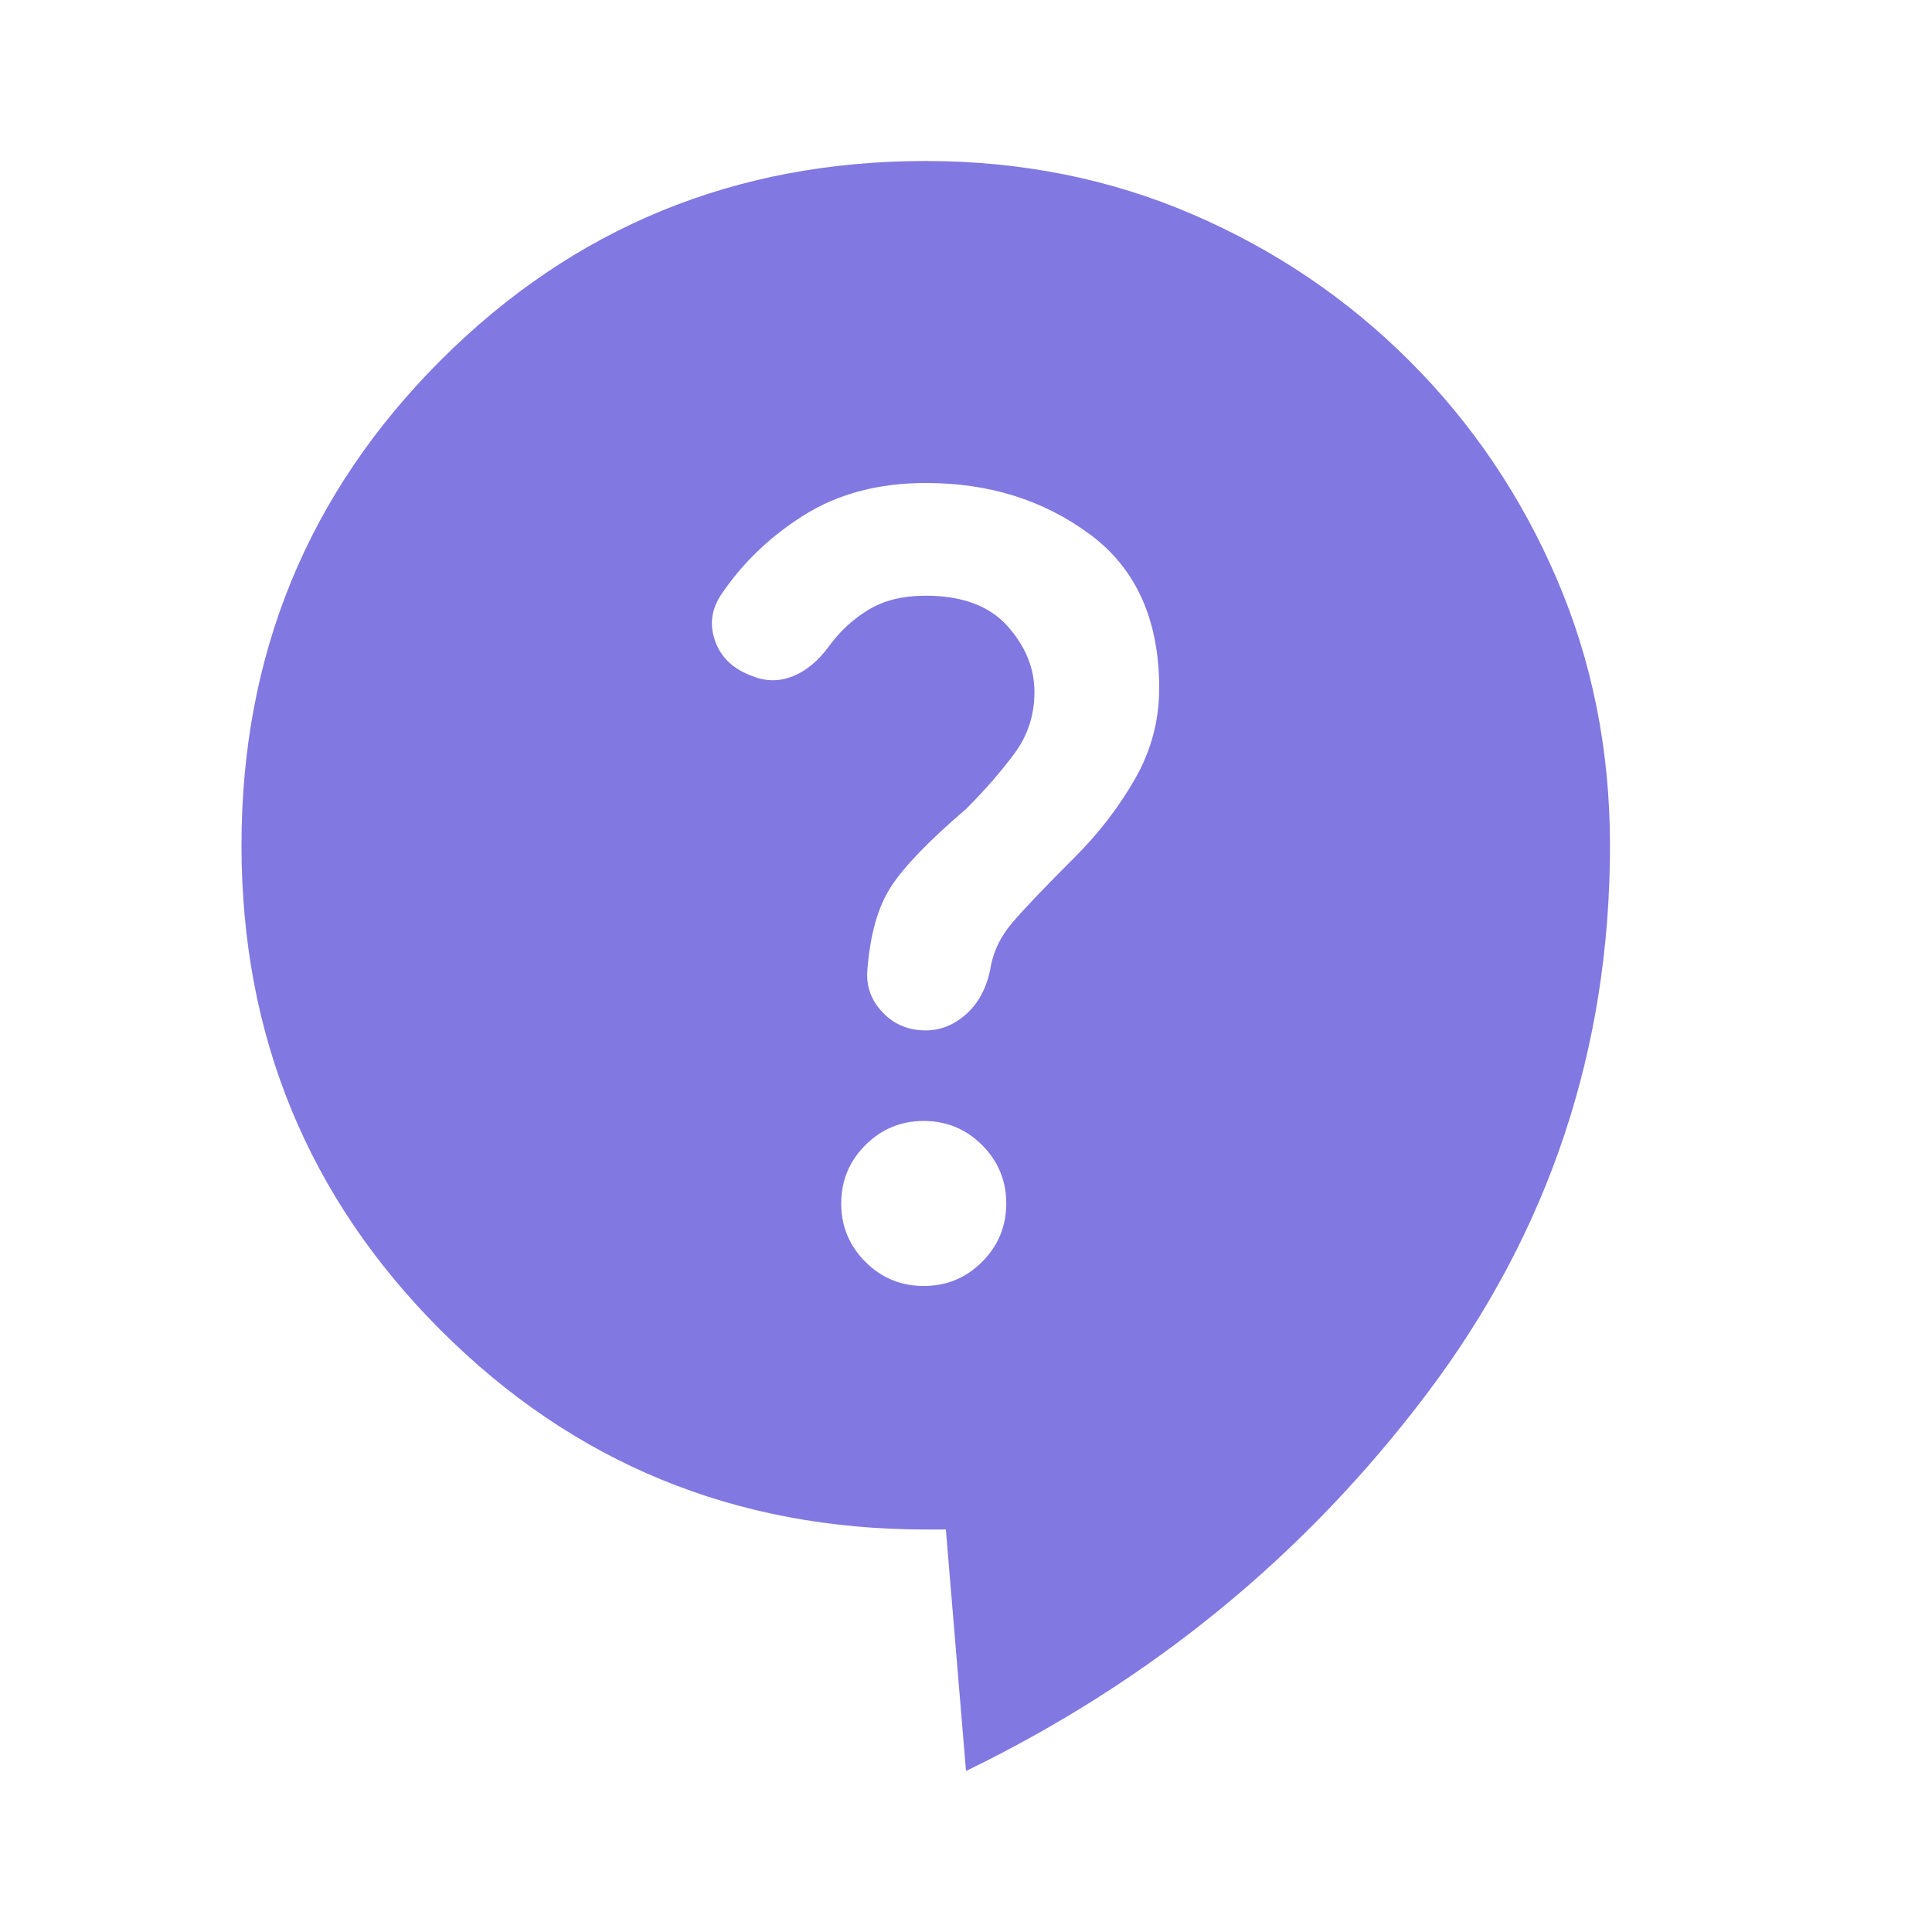
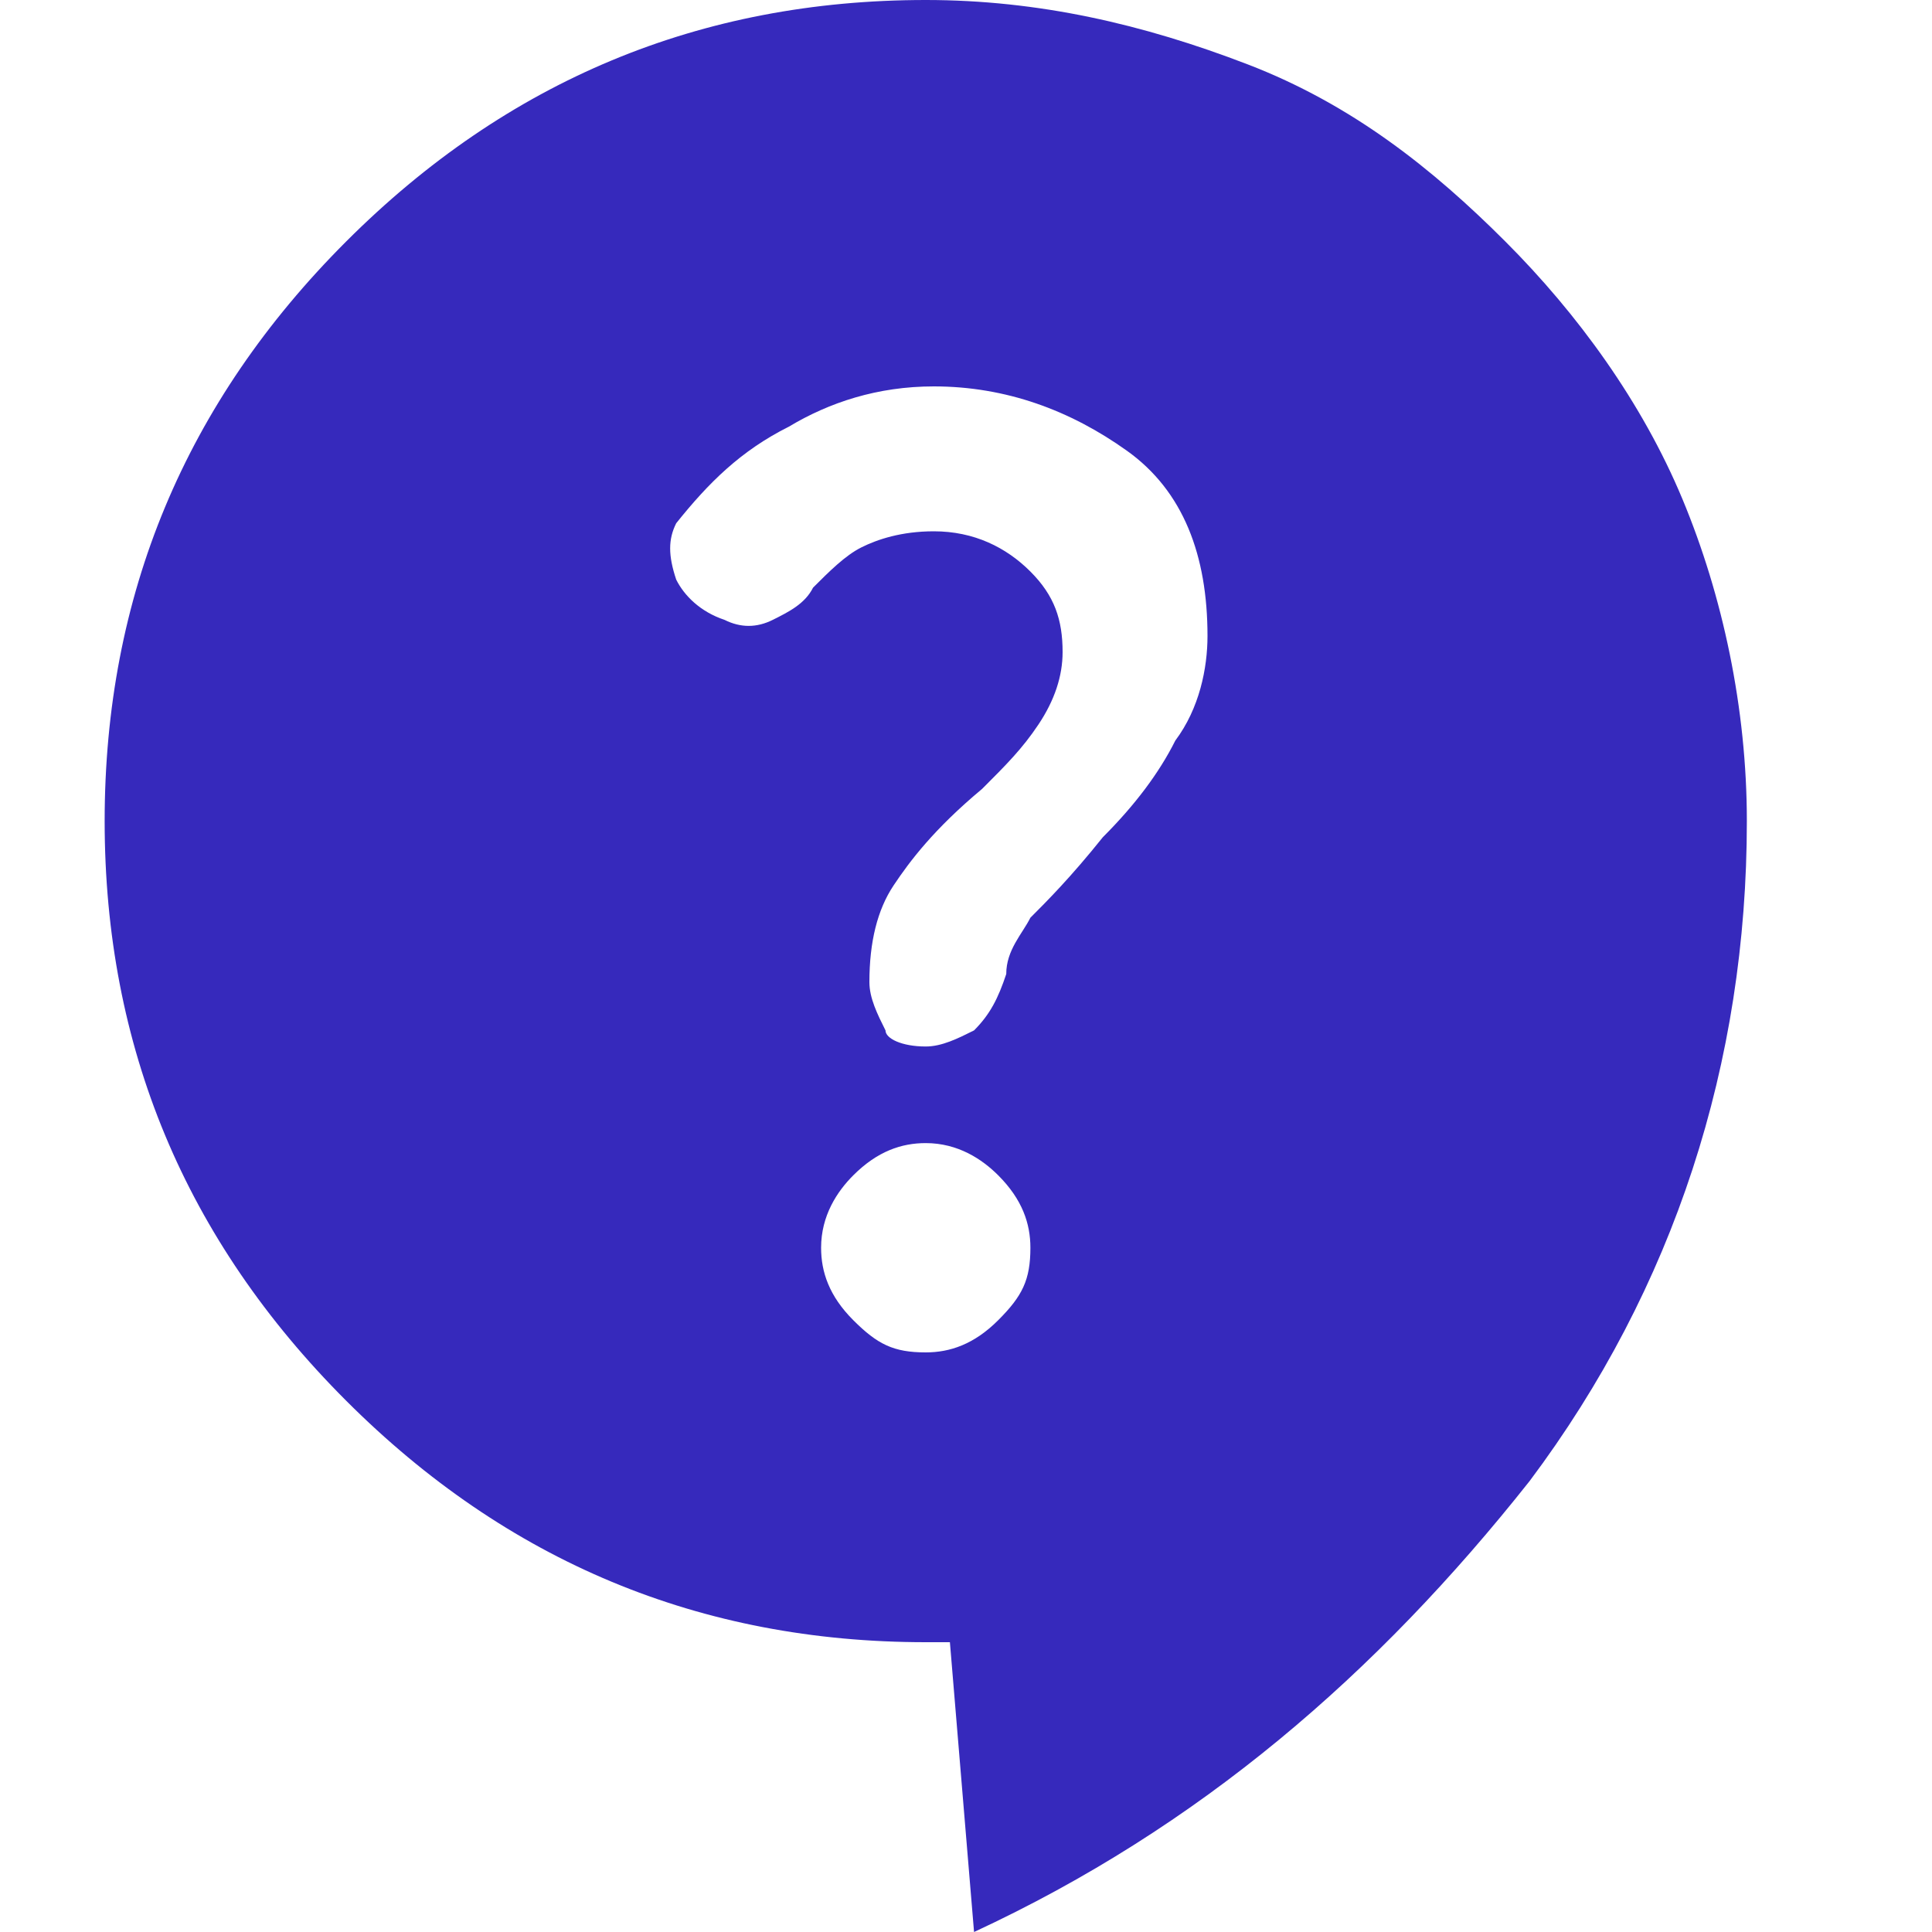
- <svg xmlns="http://www.w3.org/2000/svg" width="24" height="24" viewBox="0 0 24 24" fill="none">
-   <path d="M12 22L11.75 19H11.5C9.133 19 7.125 18.175 5.475 16.525C3.825 14.875 3 12.867 3 10.5C3 8.133 3.825 6.125 5.475 4.475C7.125 2.825 9.133 2 11.5 2C12.683 2 13.788 2.221 14.813 2.662C15.838 3.103 16.738 3.712 17.513 4.487C18.288 5.262 18.896 6.162 19.337 7.187C19.778 8.212 19.999 9.316 20 10.5C20 13.033 19.242 15.304 17.725 17.313C16.208 19.322 14.3 20.884 12 22ZM11.475 15.975C11.758 15.975 12 15.875 12.2 15.675C12.4 15.475 12.5 15.233 12.5 14.95C12.5 14.667 12.4 14.425 12.2 14.225C12 14.025 11.758 13.925 11.475 13.925C11.192 13.925 10.95 14.025 10.75 14.225C10.55 14.425 10.45 14.667 10.45 14.95C10.45 15.233 10.55 15.475 10.75 15.675C10.95 15.875 11.192 15.975 11.475 15.975ZM11.5 12.8C11.683 12.8 11.85 12.733 12 12.6C12.15 12.467 12.25 12.283 12.3 12.05C12.333 11.833 12.425 11.637 12.575 11.462C12.725 11.287 12.983 11.016 13.35 10.65C13.65 10.35 13.9 10.025 14.1 9.675C14.3 9.325 14.4 8.95 14.4 8.55C14.4 7.7 14.113 7.062 13.538 6.637C12.963 6.212 12.284 5.999 11.5 6C10.917 6 10.412 6.133 9.987 6.4C9.562 6.667 9.216 7 8.95 7.4C8.833 7.583 8.813 7.775 8.888 7.975C8.963 8.175 9.117 8.317 9.35 8.4C9.517 8.467 9.683 8.467 9.85 8.4C10.017 8.333 10.167 8.208 10.3 8.025C10.433 7.842 10.596 7.692 10.788 7.575C10.98 7.458 11.217 7.4 11.5 7.4C11.95 7.4 12.288 7.525 12.513 7.775C12.738 8.025 12.851 8.3 12.85 8.6C12.85 8.883 12.767 9.138 12.6 9.363C12.433 9.588 12.233 9.817 12 10.05C11.533 10.45 11.221 10.775 11.062 11.025C10.903 11.275 10.808 11.617 10.775 12.05C10.758 12.25 10.821 12.425 10.963 12.575C11.105 12.725 11.284 12.8 11.5 12.8Z" fill="#8178E1" />
+ <svg xmlns="http://www.w3.org/2000/svg" version="1.1" id="Layer_1" x="0px" y="0px" viewBox="0 0 24 24" style="enable-background:new 0 0 24 24;" xml:space="preserve">
+   <style type="text/css">
+ 	.st0{fill:#3629BC;}
+ </style>
+   <path class="st0" d="M12.1,24l-0.3-3.6h-0.3c-2.8,0-5.2-1-7.2-3s-3-4.4-3-7.2c0-2.8,1-5.2,3-7.2s4.4-3,7.2-3c1.4,0,2.7,0.3,4,0.8  s2.3,1.3,3.2,2.2s1.7,2,2.2,3.2s0.8,2.6,0.8,4c0,3-0.9,5.8-2.7,8.2C17.1,20.8,14.9,22.7,12.1,24z M11.5,16.8c0.3,0,0.6-0.1,0.9-0.4  s0.4-0.5,0.4-0.9c0-0.3-0.1-0.6-0.4-0.9c-0.2-0.2-0.5-0.4-0.9-0.4c-0.3,0-0.6,0.1-0.9,0.4c-0.2,0.2-0.4,0.5-0.4,0.9  c0,0.3,0.1,0.6,0.4,0.9S11.1,16.8,11.5,16.8z M11.5,13c0.2,0,0.4-0.1,0.6-0.2c0.2-0.2,0.3-0.4,0.4-0.7c0-0.3,0.2-0.5,0.3-0.7  c0.2-0.2,0.5-0.5,0.9-1c0.4-0.4,0.7-0.8,0.9-1.2C14.9,8.8,15,8.3,15,7.9c0-1-0.3-1.8-1-2.3c-0.7-0.5-1.5-0.8-2.4-0.8  c-0.7,0-1.3,0.2-1.8,0.5C9.2,5.6,8.8,6,8.4,6.5C8.3,6.7,8.3,6.9,8.4,7.2c0.1,0.2,0.3,0.4,0.6,0.5c0.2,0.1,0.4,0.1,0.6,0  c0.2-0.1,0.4-0.2,0.5-0.4c0.2-0.2,0.4-0.4,0.6-0.5c0.2-0.1,0.5-0.2,0.9-0.2c0.5,0,0.9,0.2,1.2,0.5c0.3,0.3,0.4,0.6,0.4,1  c0,0.3-0.1,0.6-0.3,0.9c-0.2,0.3-0.4,0.5-0.7,0.8c-0.6,0.5-0.9,0.9-1.1,1.2c-0.2,0.3-0.3,0.7-0.3,1.2c0,0.2,0.1,0.4,0.2,0.6  C11,12.9,11.2,13,11.5,13z" />
</svg>
